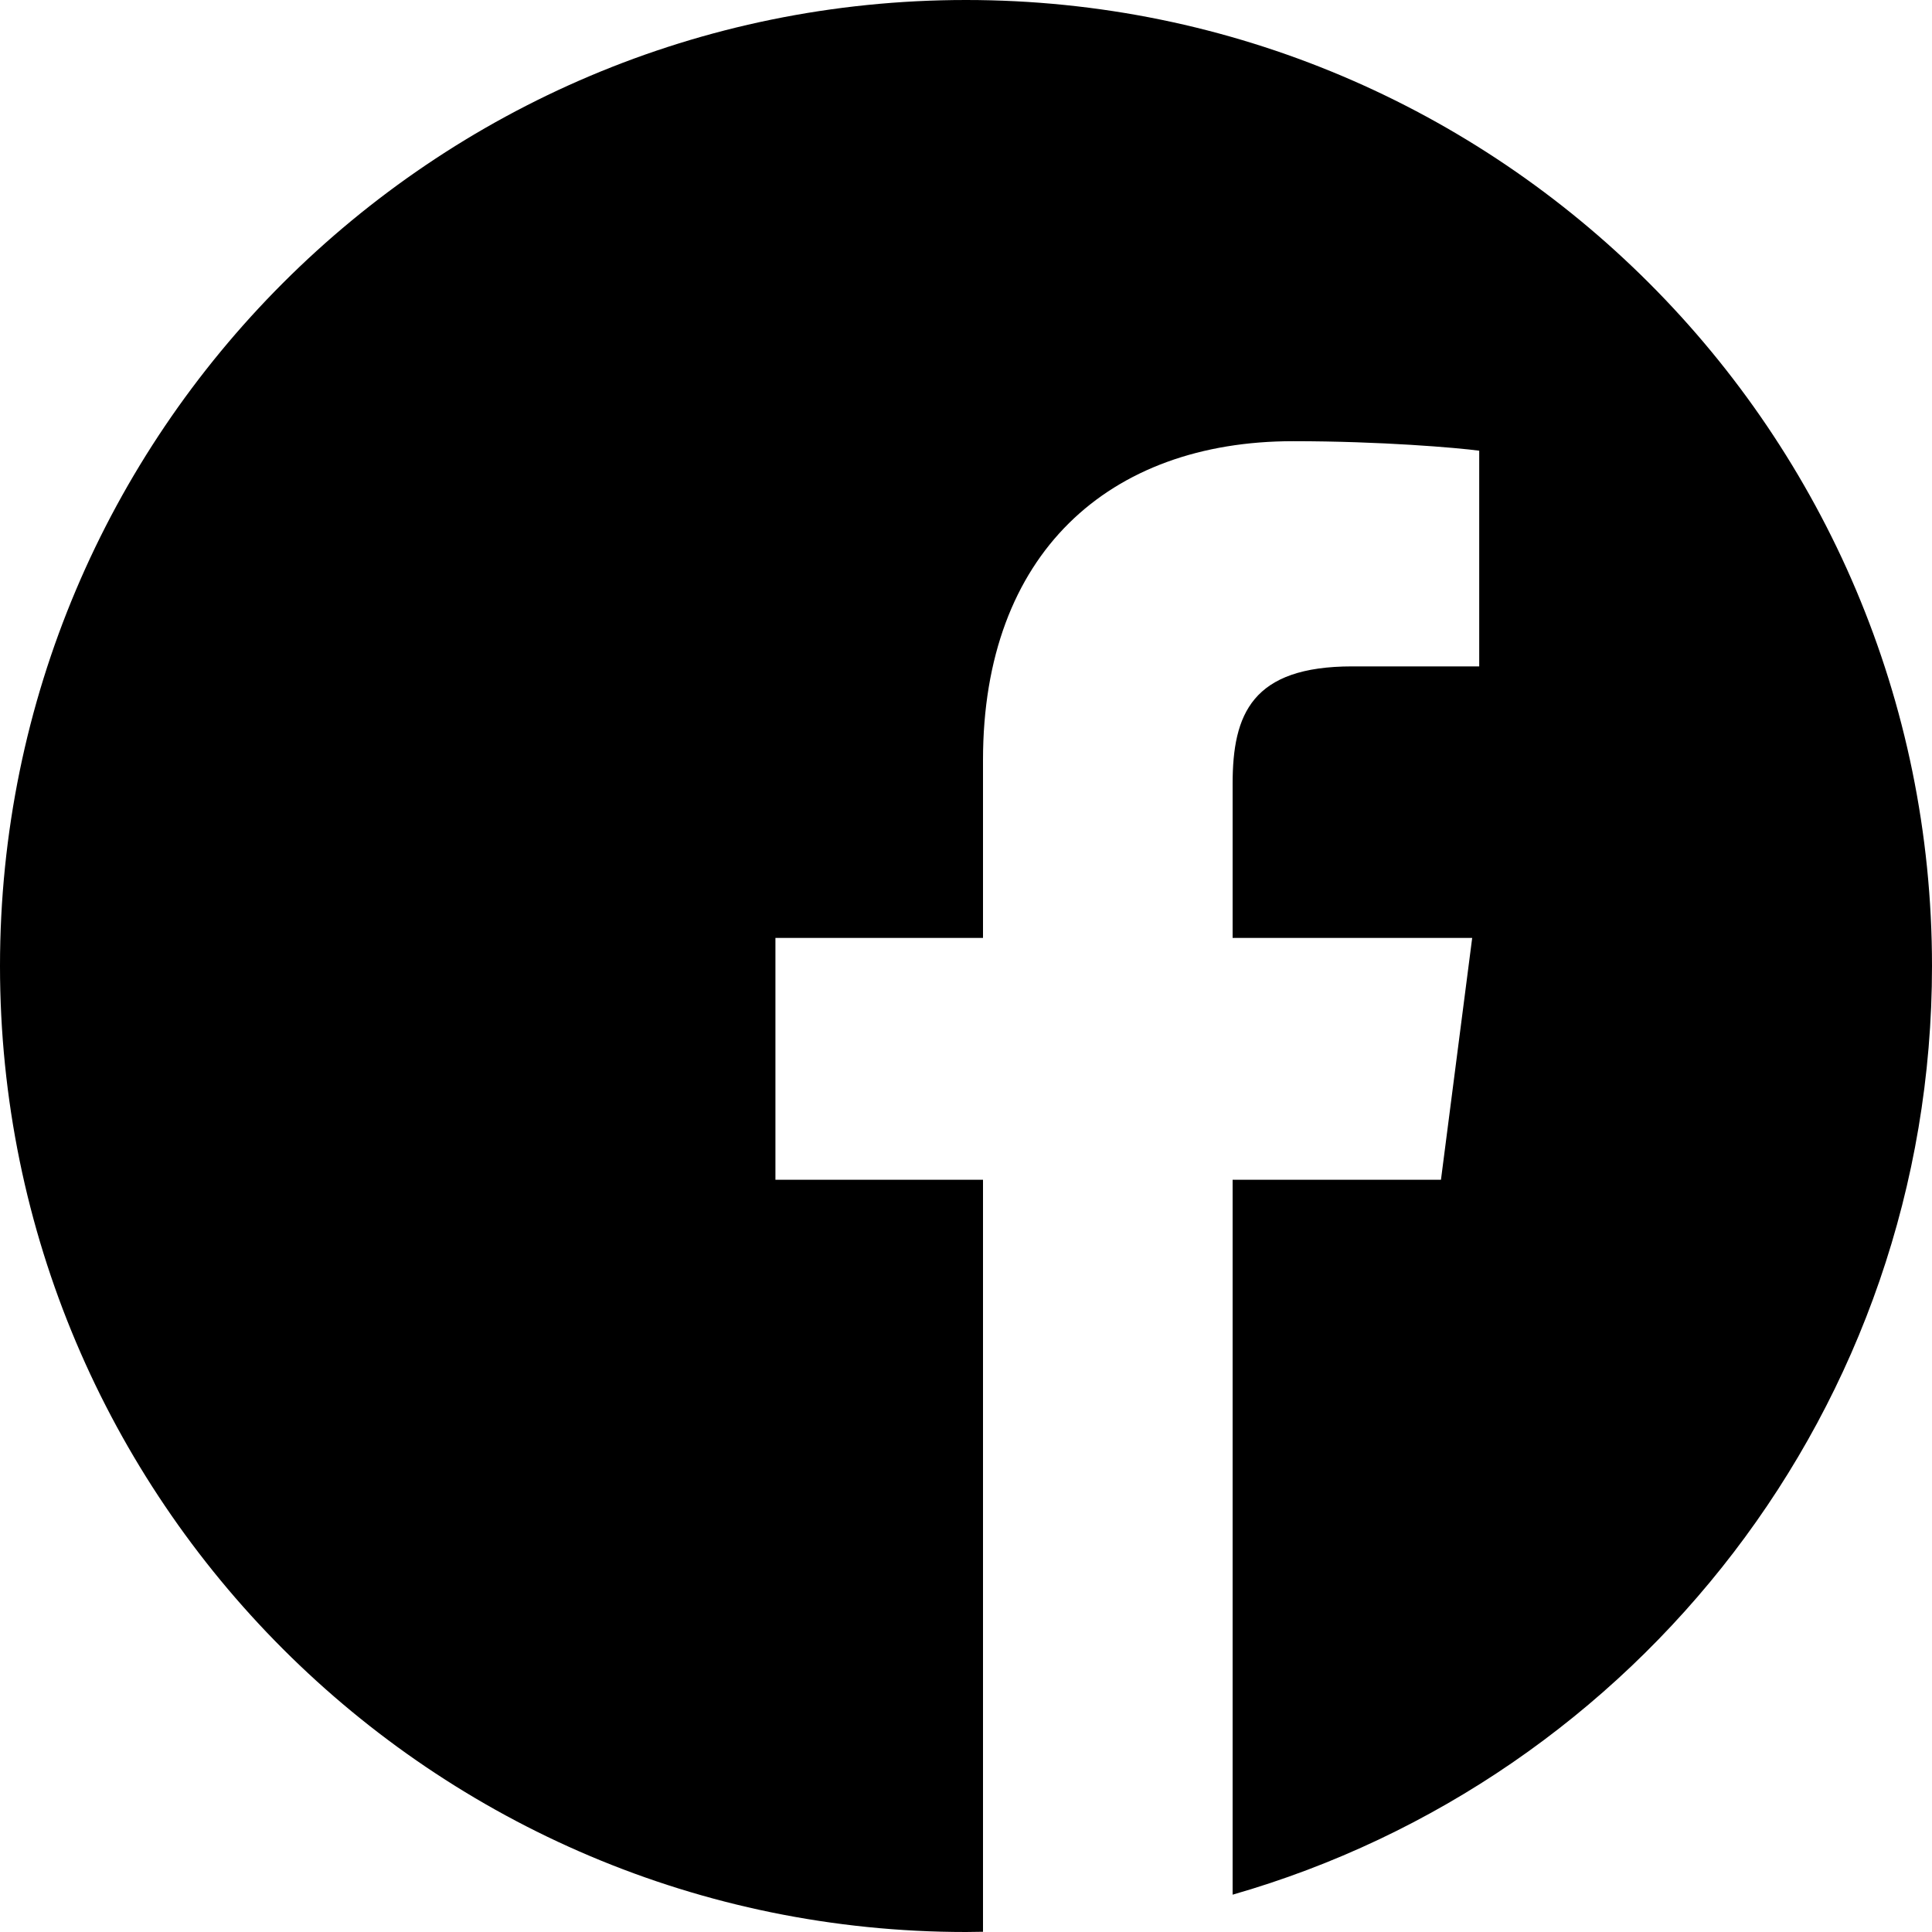
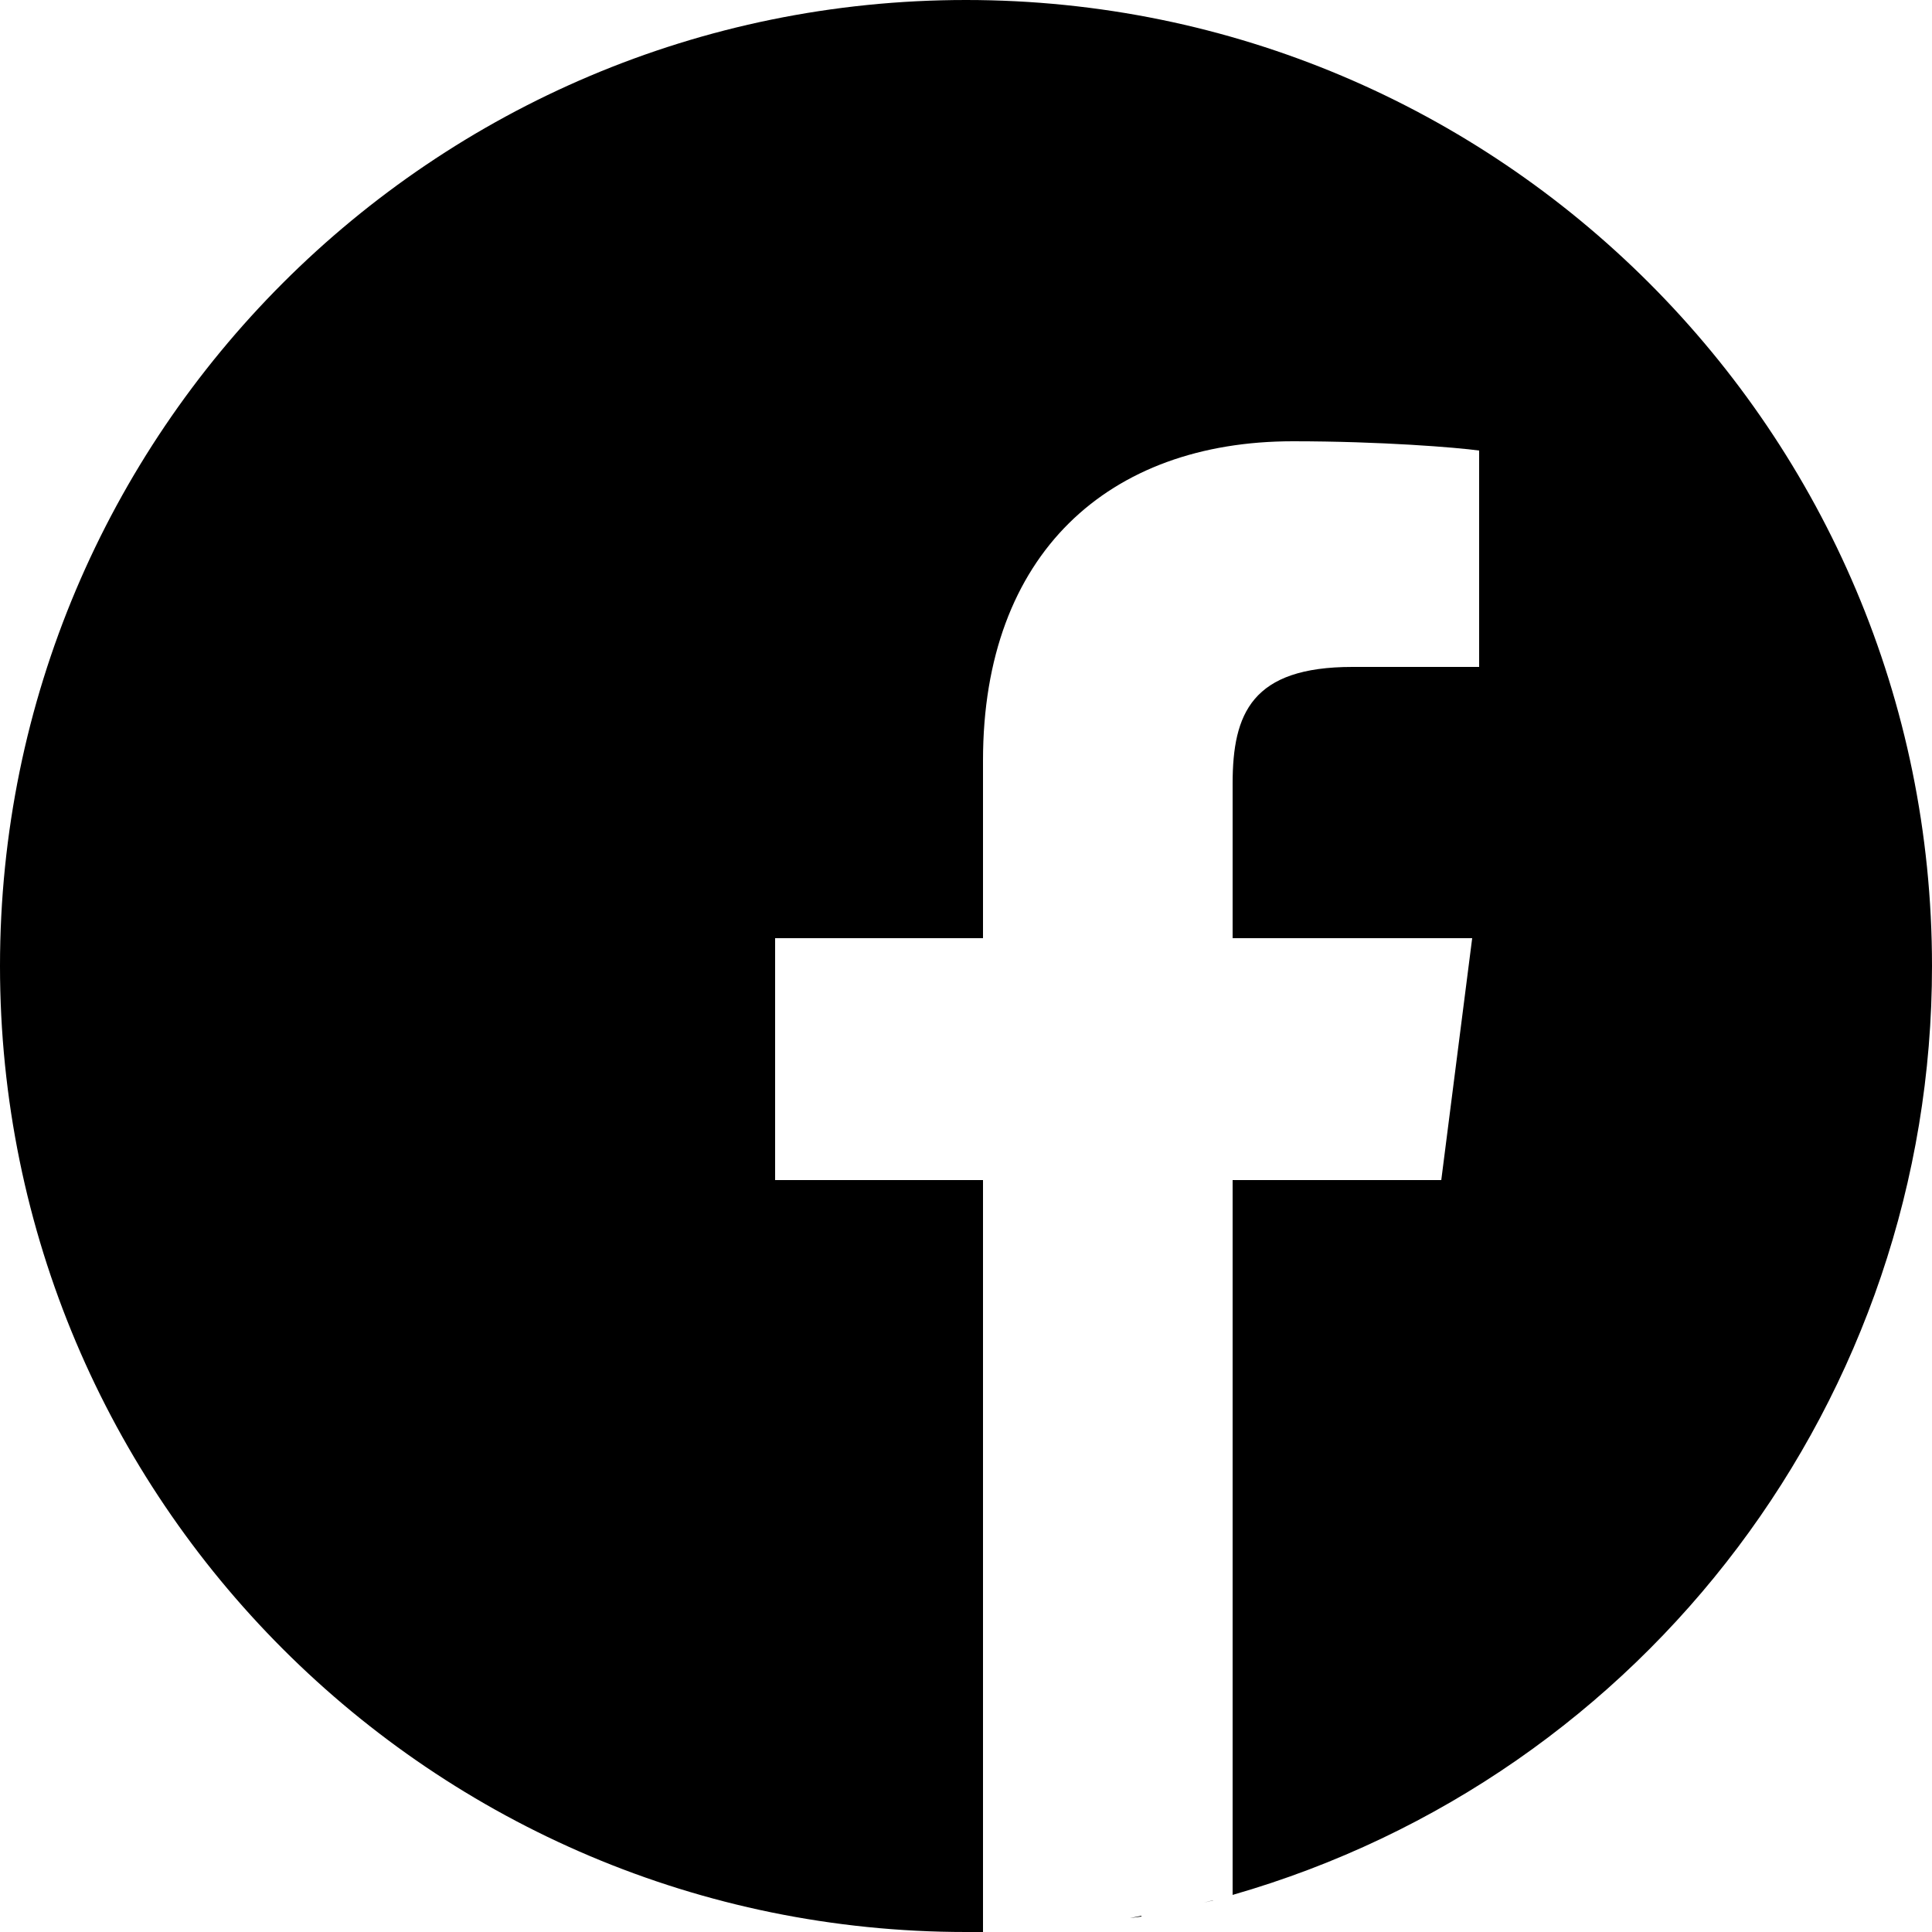
- <svg xmlns="http://www.w3.org/2000/svg" width="25" height="25" viewBox="0 0 25 25" fill="none">
-   <path d="M14.516 24.837C14.412 24.854 14.307 24.87 14.202 24.884C14.307 24.87 14.412 24.854 14.516 24.837Z" fill="black" />
-   <path d="M14.765 24.795C14.715 24.804 14.665 24.812 14.616 24.821C14.665 24.812 14.715 24.804 14.765 24.795Z" fill="black" />
-   <path d="M13.924 24.919C13.802 24.933 13.679 24.945 13.556 24.955C13.679 24.945 13.802 24.933 13.924 24.919Z" fill="black" />
-   <path d="M14.163 24.889C14.104 24.897 14.045 24.904 13.986 24.911C14.045 24.904 14.104 24.897 14.163 24.889Z" fill="black" />
-   <path d="M15.105 24.727C15.062 24.736 15.017 24.745 14.973 24.755C15.017 24.745 15.062 24.736 15.105 24.727Z" fill="black" />
-   <path d="M15.951 24.517C15.916 24.527 15.88 24.537 15.845 24.547C15.88 24.537 15.916 24.527 15.951 24.517Z" fill="black" />
-   <path d="M15.695 24.587C15.656 24.597 15.617 24.608 15.579 24.617C15.617 24.608 15.656 24.598 15.695 24.587Z" fill="black" />
-   <path d="M15.361 24.67C15.321 24.68 15.28 24.689 15.238 24.698C15.28 24.689 15.321 24.68 15.361 24.67Z" fill="black" />
-   <path d="M13.551 24.956C13.486 24.961 13.42 24.966 13.354 24.971C13.42 24.966 13.486 24.961 13.551 24.956Z" fill="black" />
-   <path d="M25 12.5C25 5.598 19.402 0 12.5 0C5.598 0 0 5.598 0 12.5C0 19.402 5.598 25 12.5 25C12.573 25 12.646 24.998 12.72 24.997V15.266H10.034V12.137H12.72V9.834C12.72 7.162 14.35 5.709 16.733 5.709C17.874 5.709 18.855 5.794 19.141 5.832V8.623H17.498C16.201 8.623 15.95 9.239 15.95 10.143V12.137H19.05L18.646 15.266H15.95V24.517C21.175 23.019 25 18.206 25 12.5Z" fill="black" />
-   <path d="M13.325 24.972C13.195 24.981 13.064 24.988 12.933 24.992C13.064 24.988 13.195 24.981 13.325 24.972Z" fill="black" />
-   <path d="M12.928 24.992C12.859 24.995 12.79 24.996 12.72 24.998C12.79 24.996 12.859 24.995 12.928 24.992Z" fill="black" />
+ <svg xmlns="http://www.w3.org/2000/svg" width="25" height="25" fill="none">
+   <path fill="#000" d="M14.52 24.84zM14.77 24.8l-.15.02.15-.03zM13.92 24.92zM14.16 24.89zM15.1 24.73zM15.95 24.52l-.1.03.1-.03zM15.7 24.59l-.12.03.11-.03zM15.36 24.67l-.12.03.12-.03zM13.55 24.96zM25 12.5A12.5 12.5 0 1012.5 25h.22v-9.73h-2.69v-3.13h2.69v-2.3c0-2.68 1.63-4.13 4.01-4.13 1.14 0 2.12.08 2.41.12v2.8H17.5c-1.3 0-1.55.6-1.55 1.51v2h3.1l-.4 3.13h-2.7v9.25A12.5 12.5 0 0025 12.5zM13.33 24.97zM12.93 25z" />
</svg>
